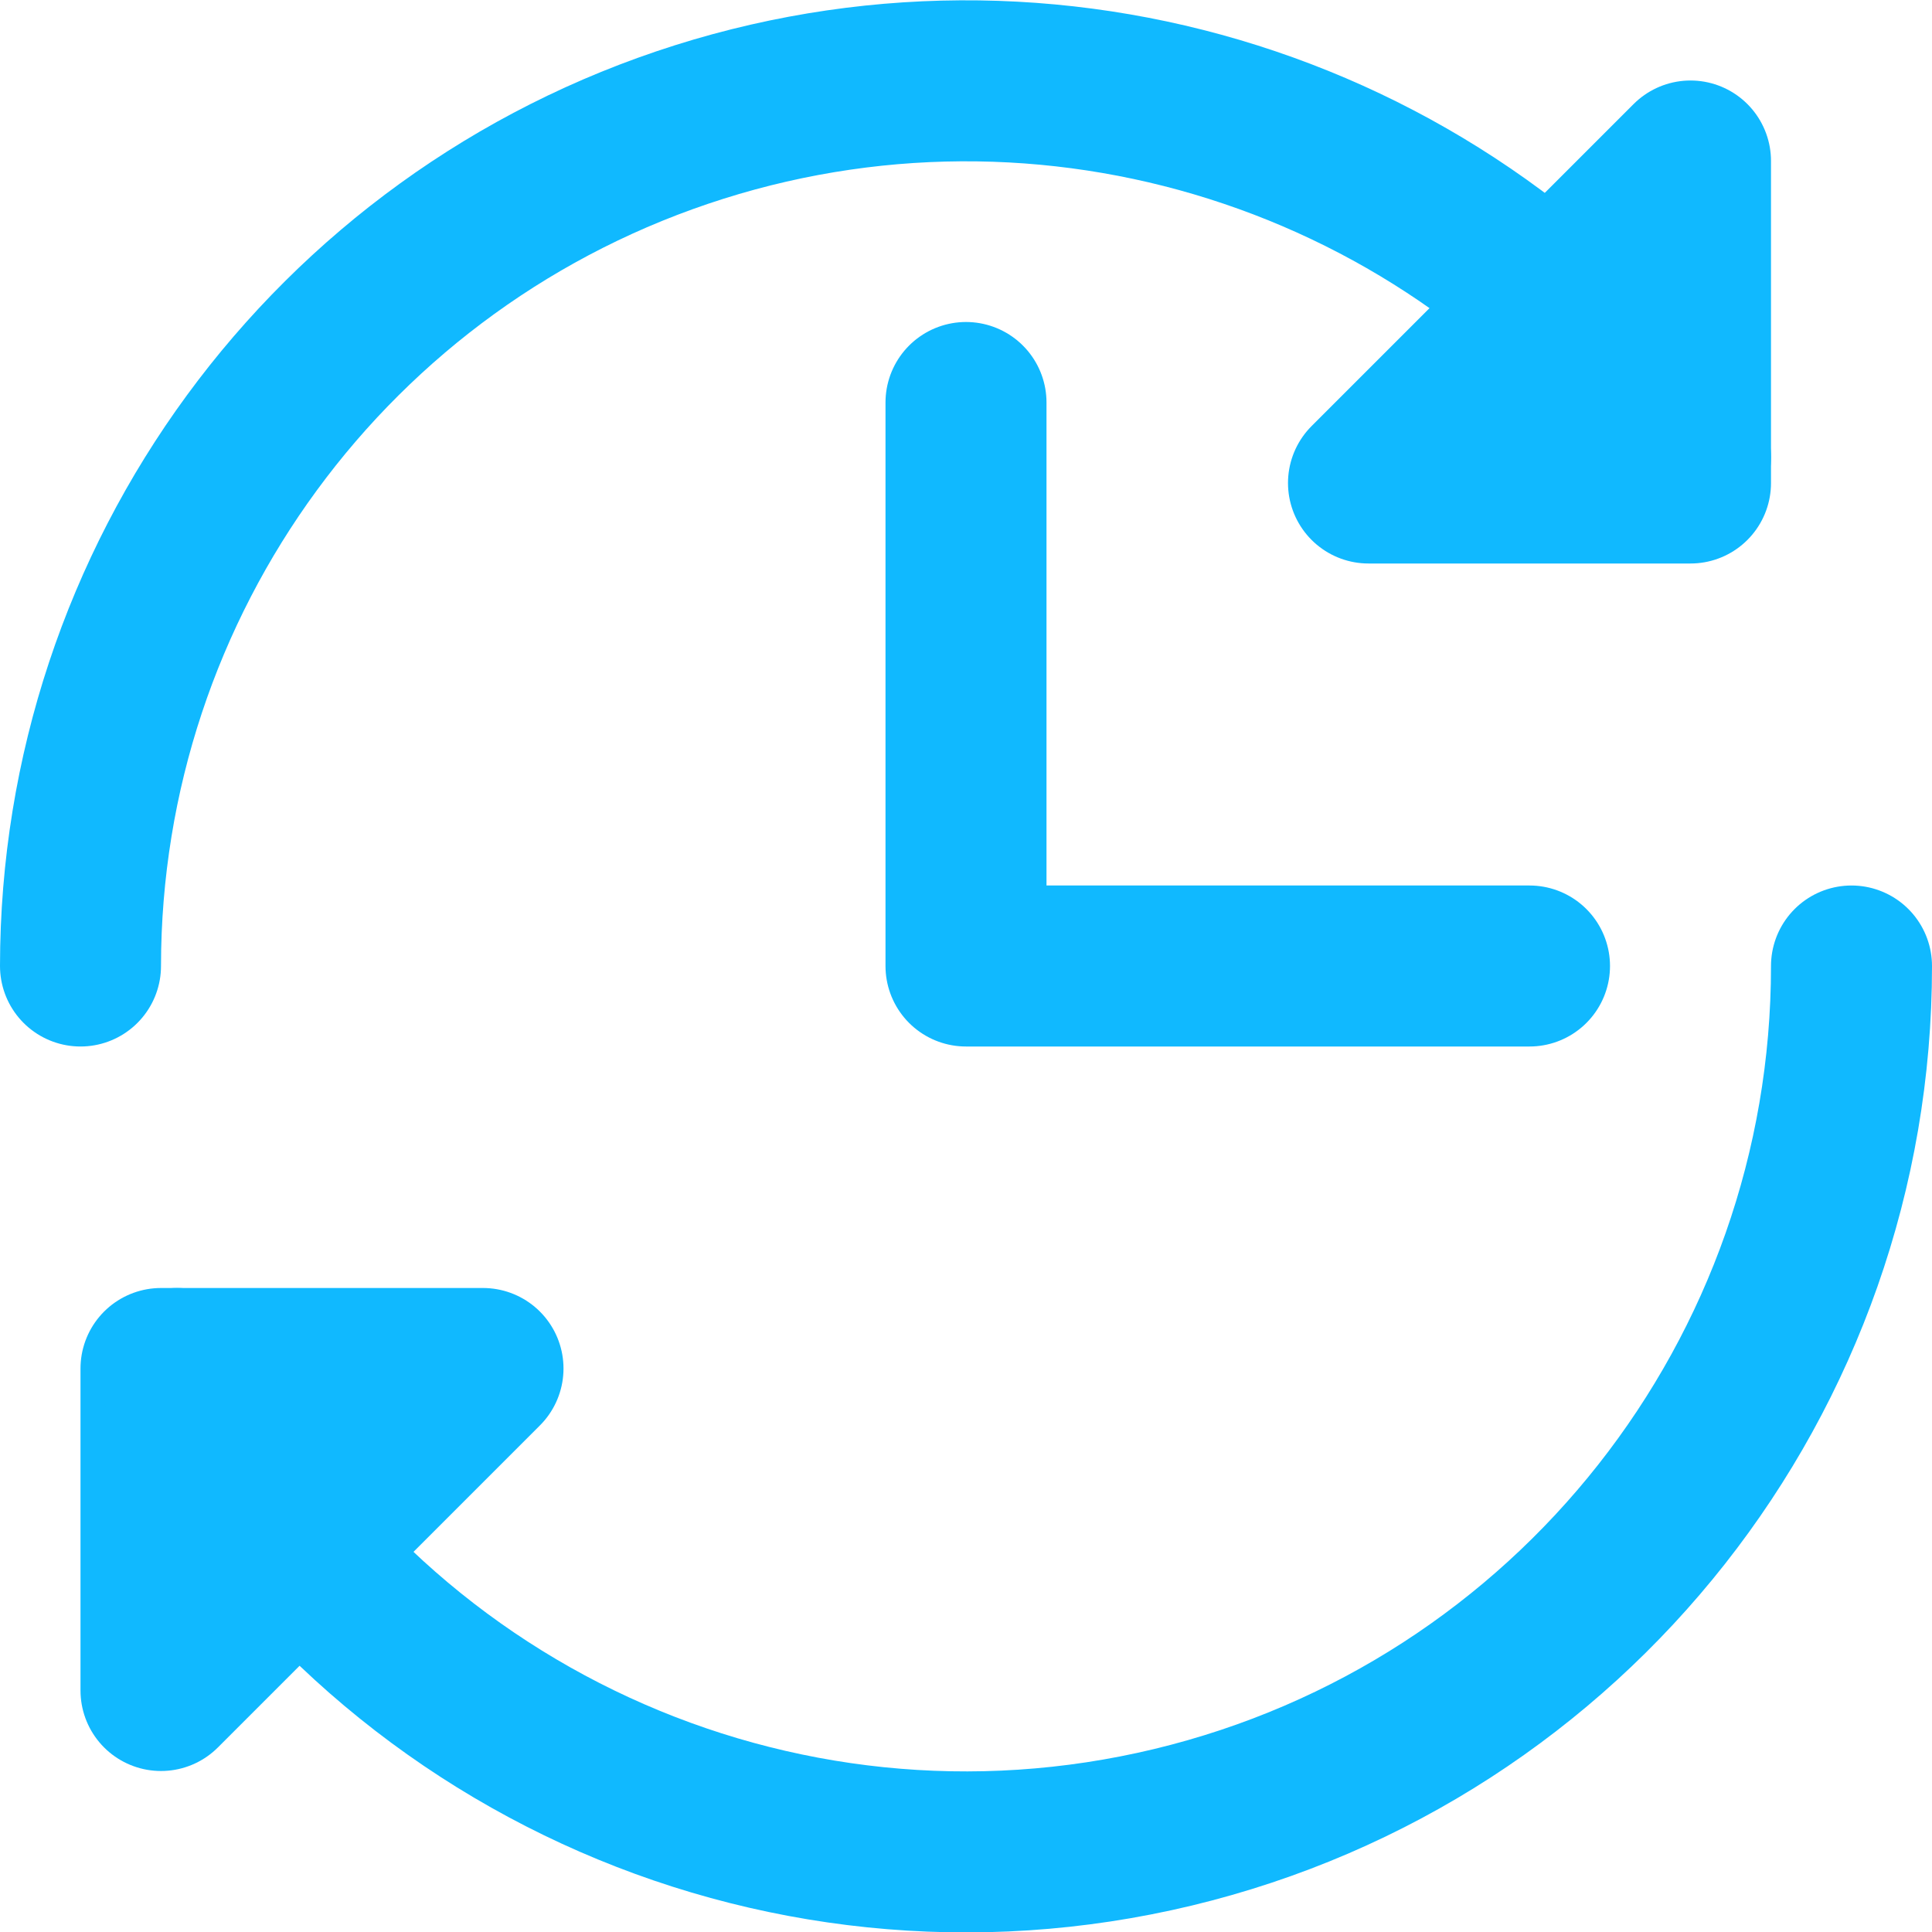
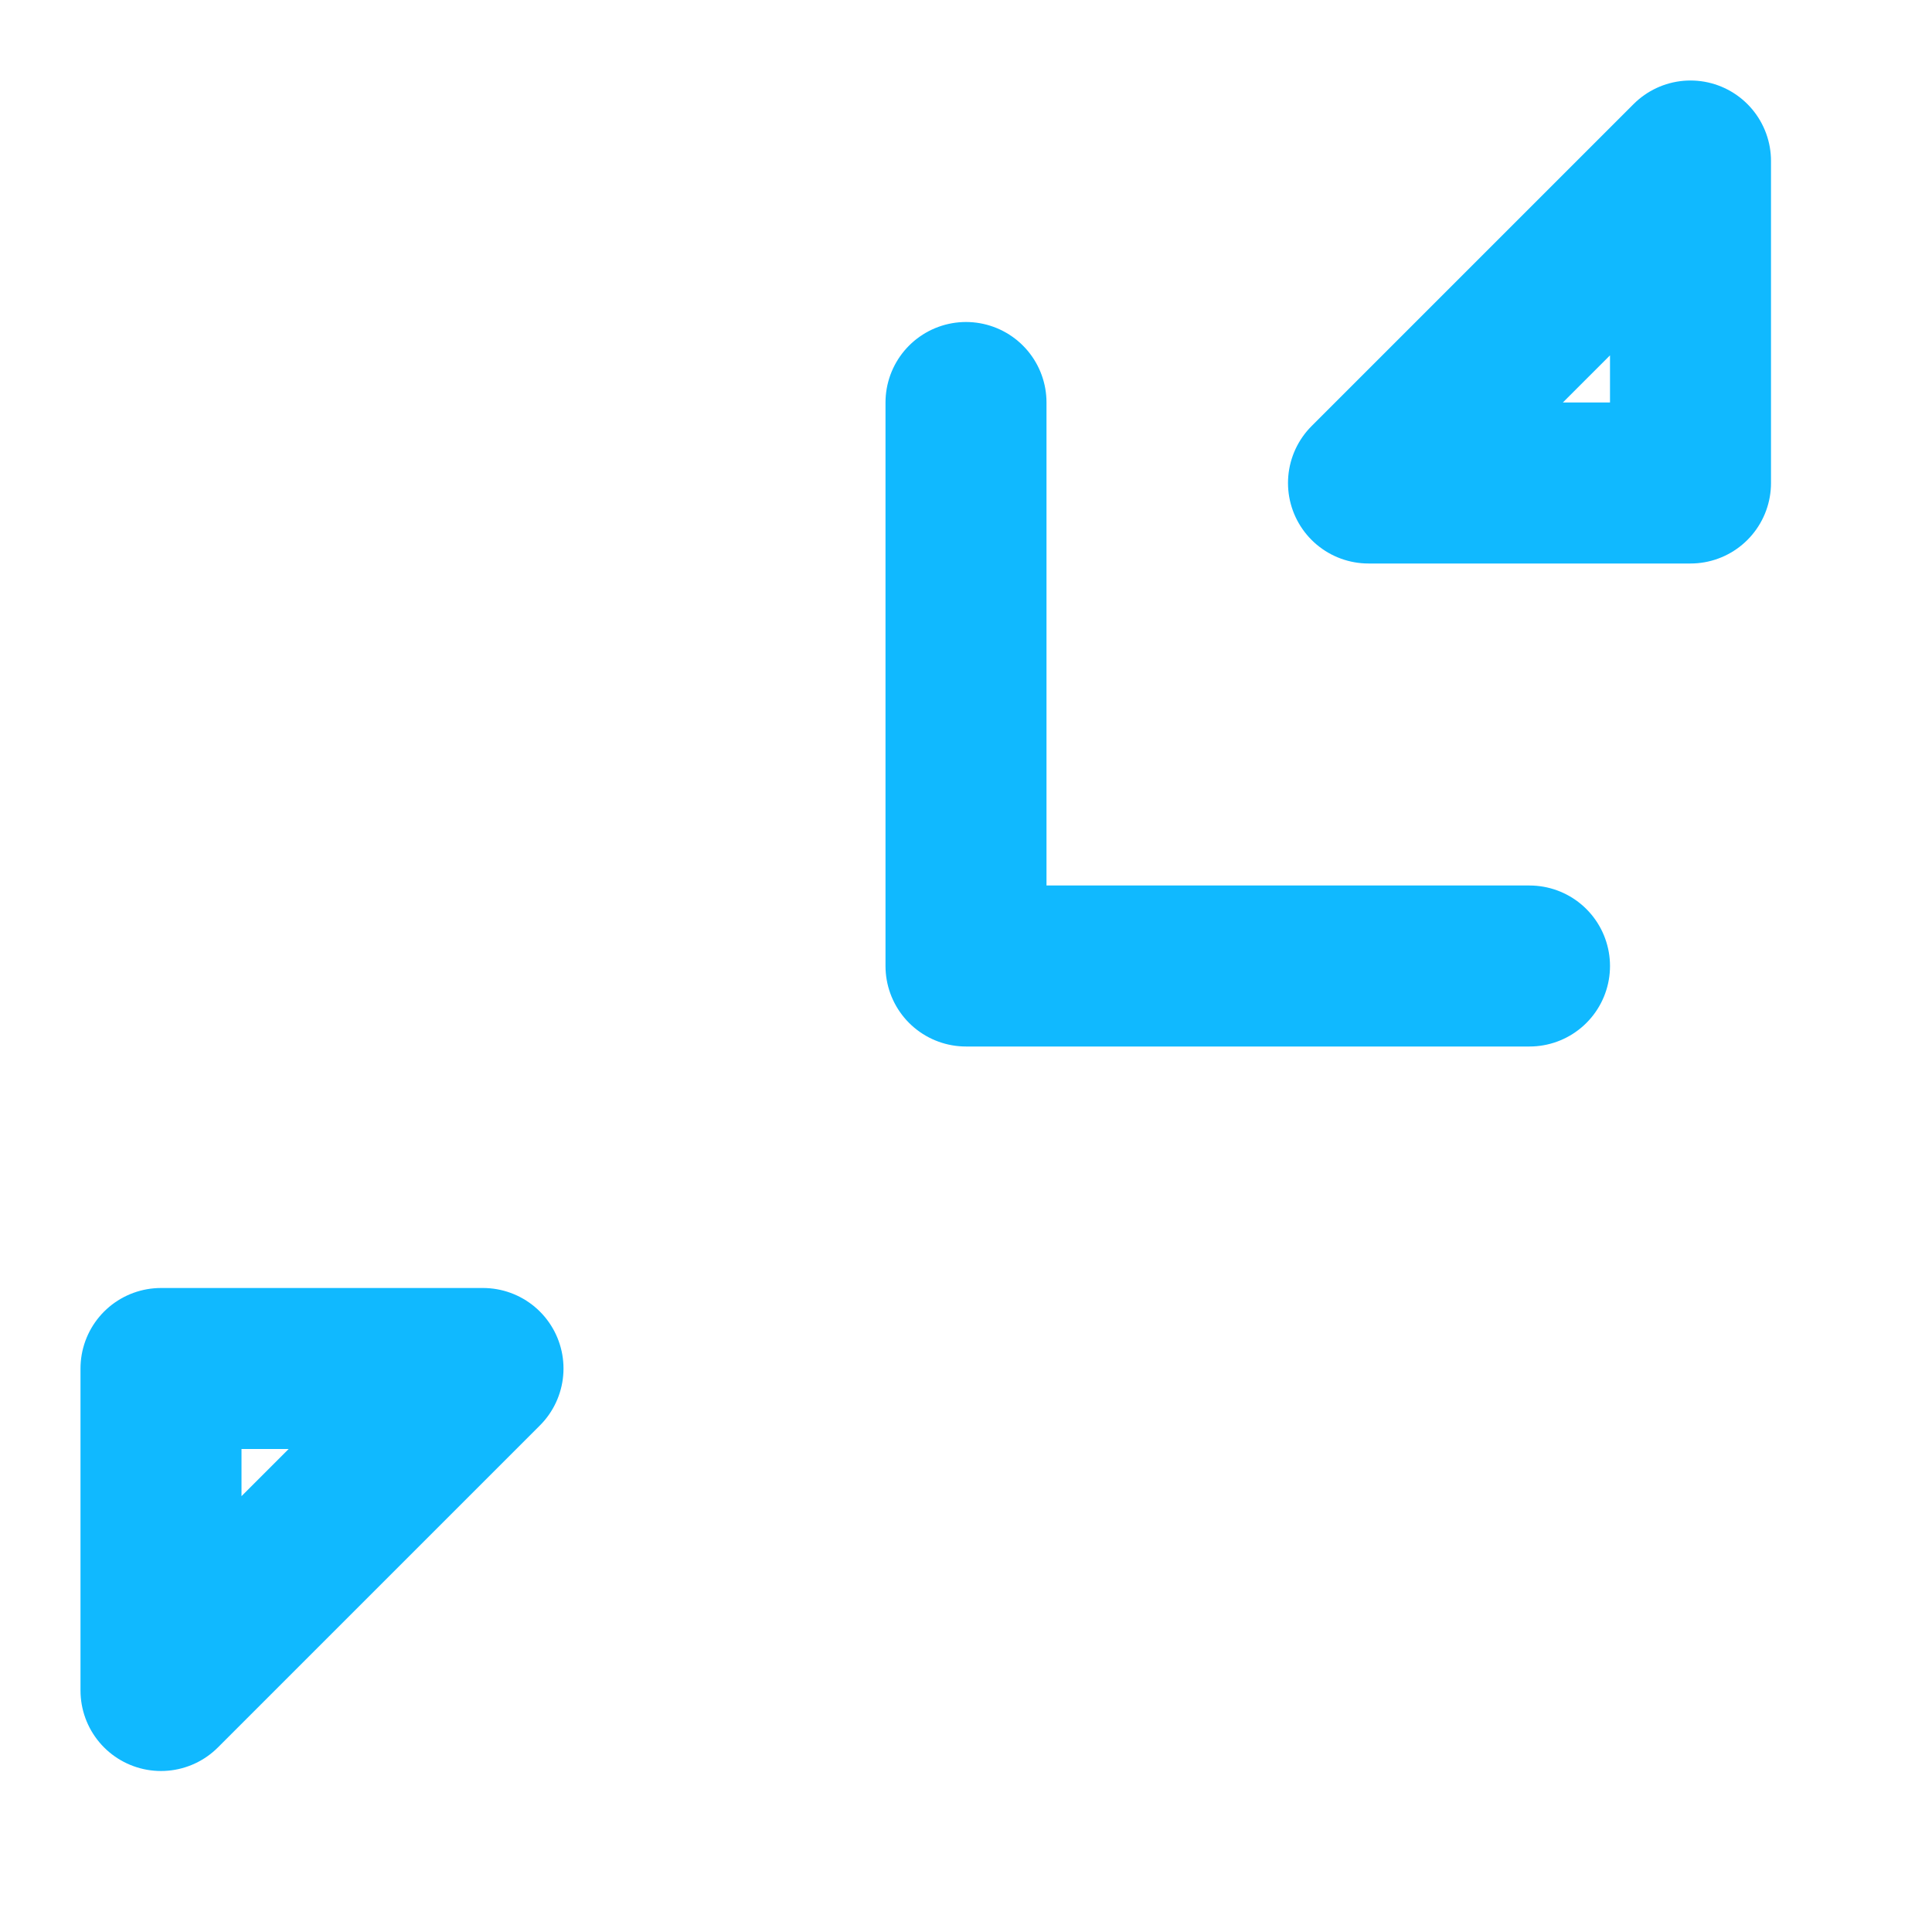
<svg xmlns="http://www.w3.org/2000/svg" viewBox="0 0 24 24">
  <defs>
    <style>
      .cls-1 {
        fill: none;
        stroke: #10b9ff;
        stroke-linecap: round;
        stroke-linejoin: round;
        stroke-width: 2px;
      }
    </style>
  </defs>
  <g id="Cycle_Time" data-name="Cycle Time">
    <polyline class="cls-1" points="2 21 2 17 6 17 2 21" />
-     <path class="cls-1" d="M2.2,17A11,11,0,0,0,23,12" />
-     <path class="cls-1" d="M21,5.68A11,11,0,0,0,1,12" />
    <polyline class="cls-1" points="21 5.68 21 2 17 6 21 6 21 5.68" />
    <polyline class="cls-1" points="12 5 12 12 19 12" />
  </g>
</svg>
